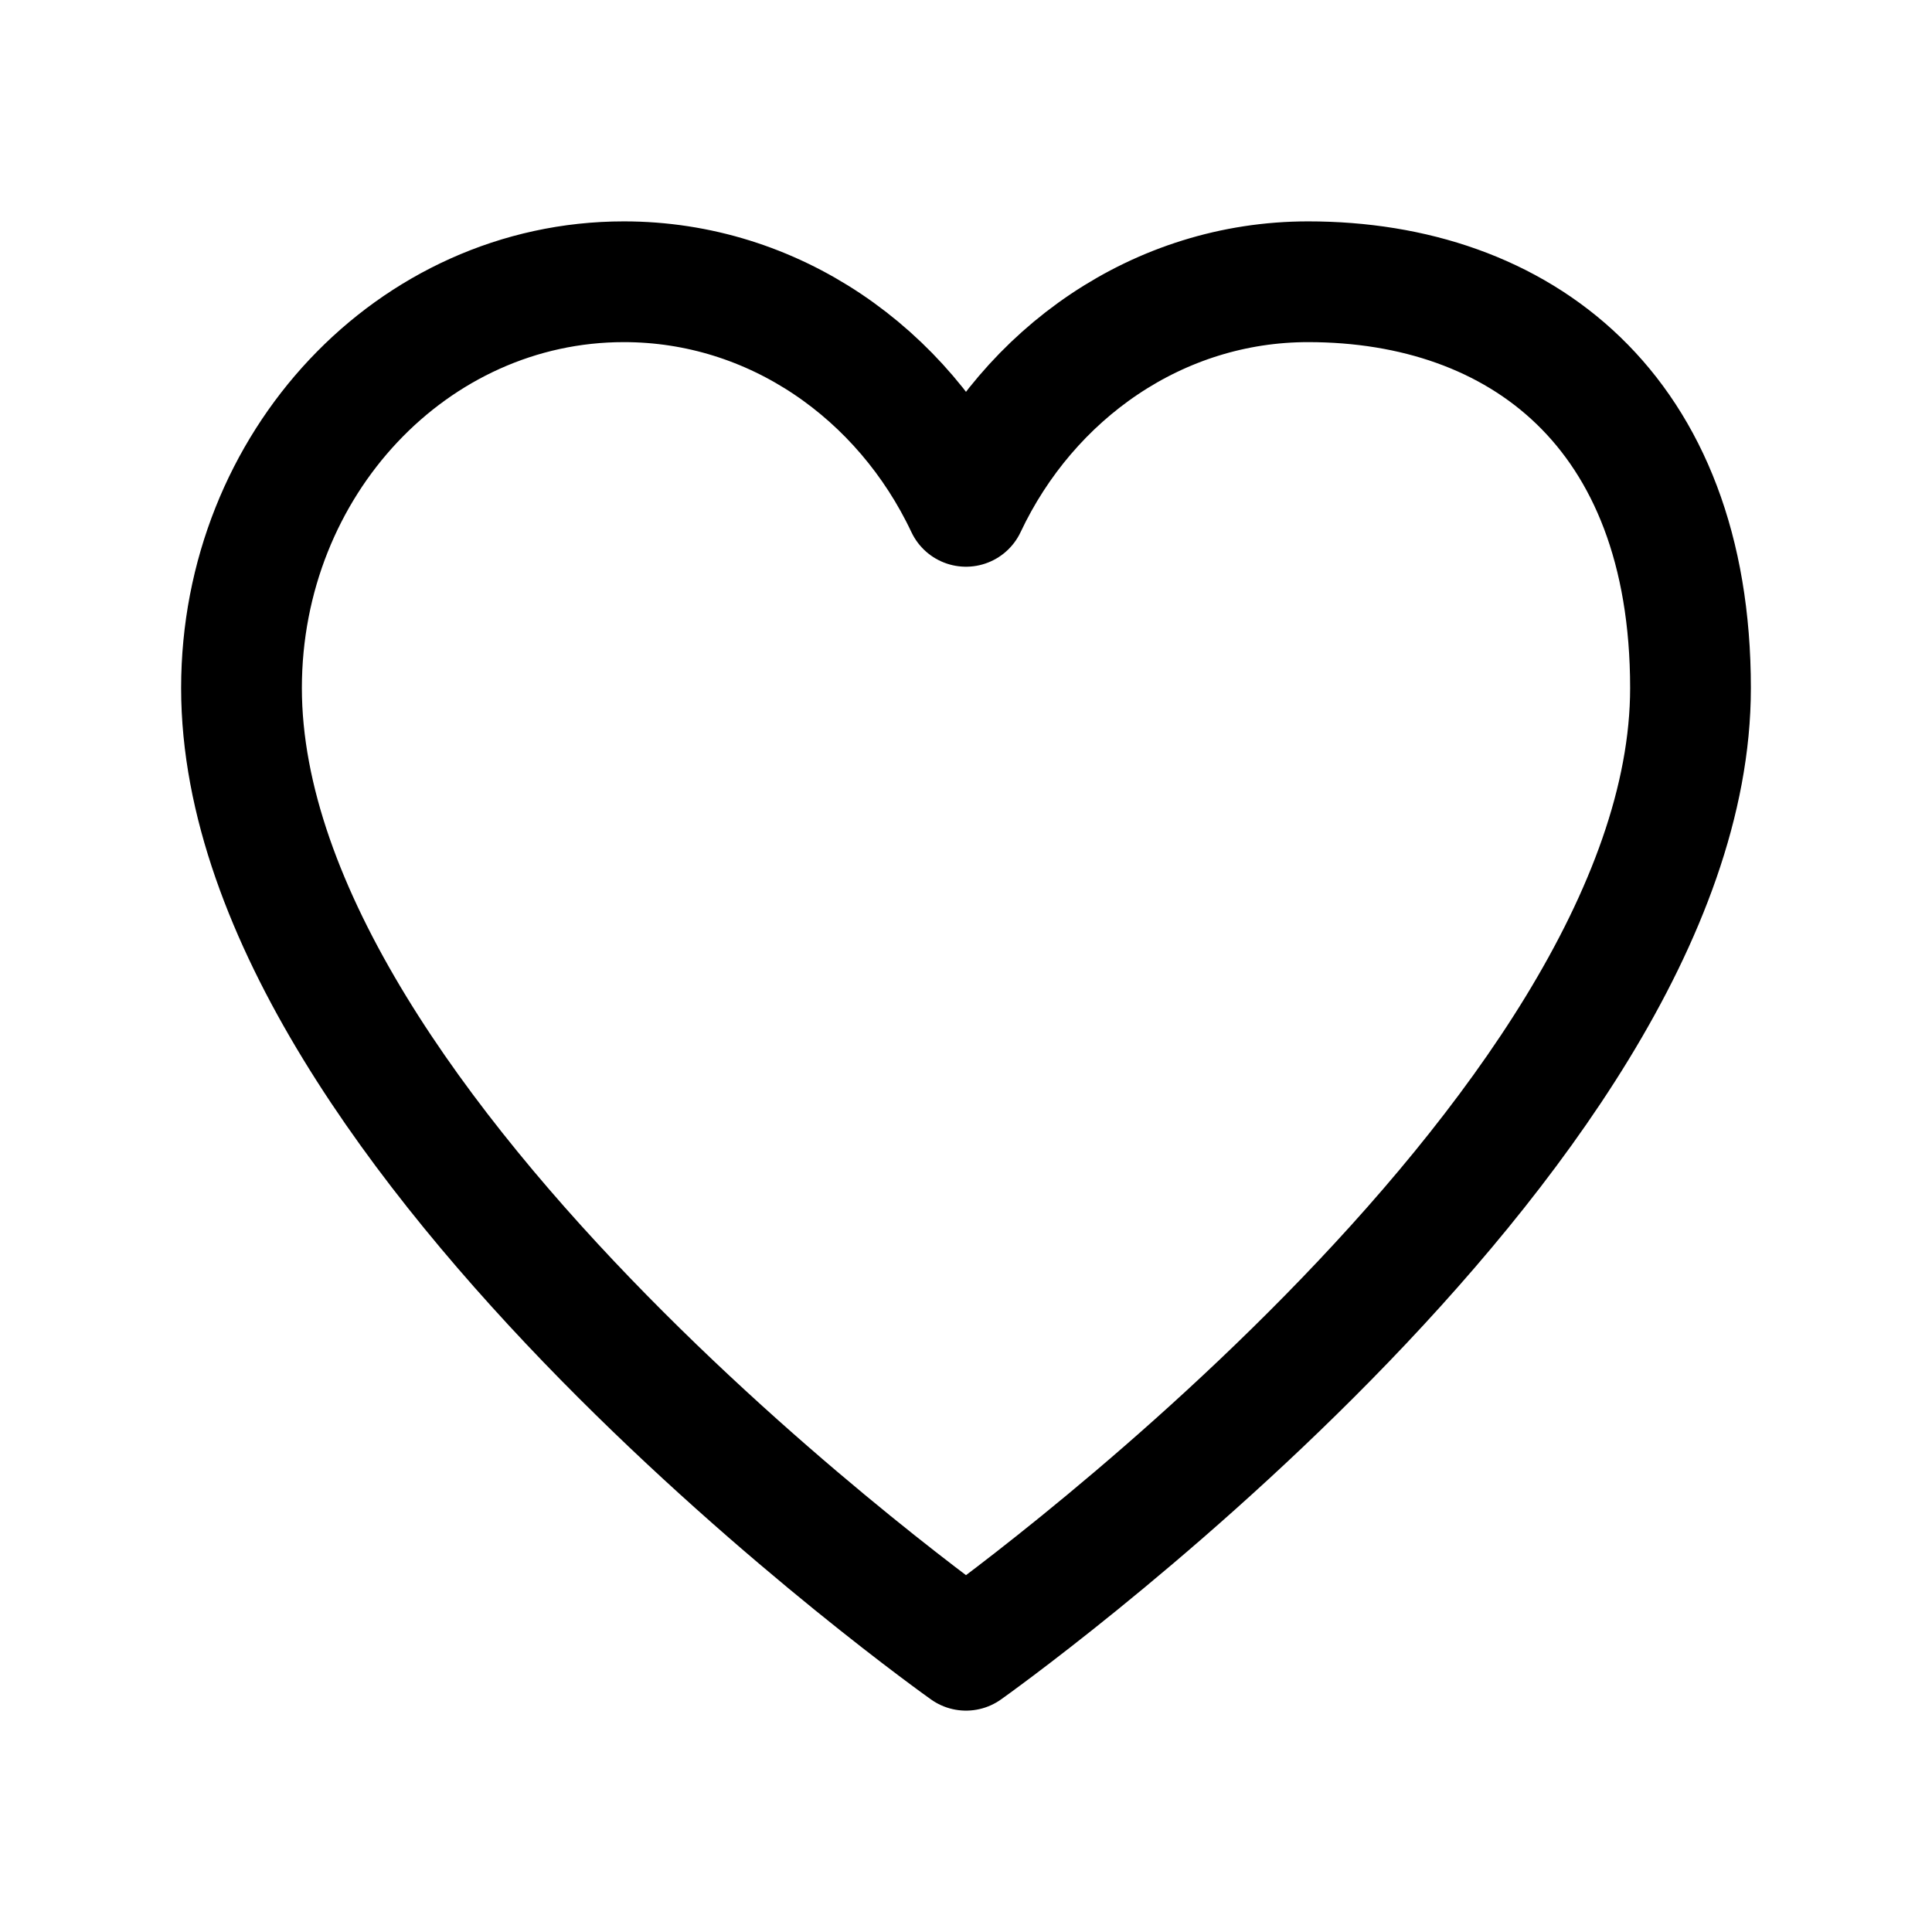
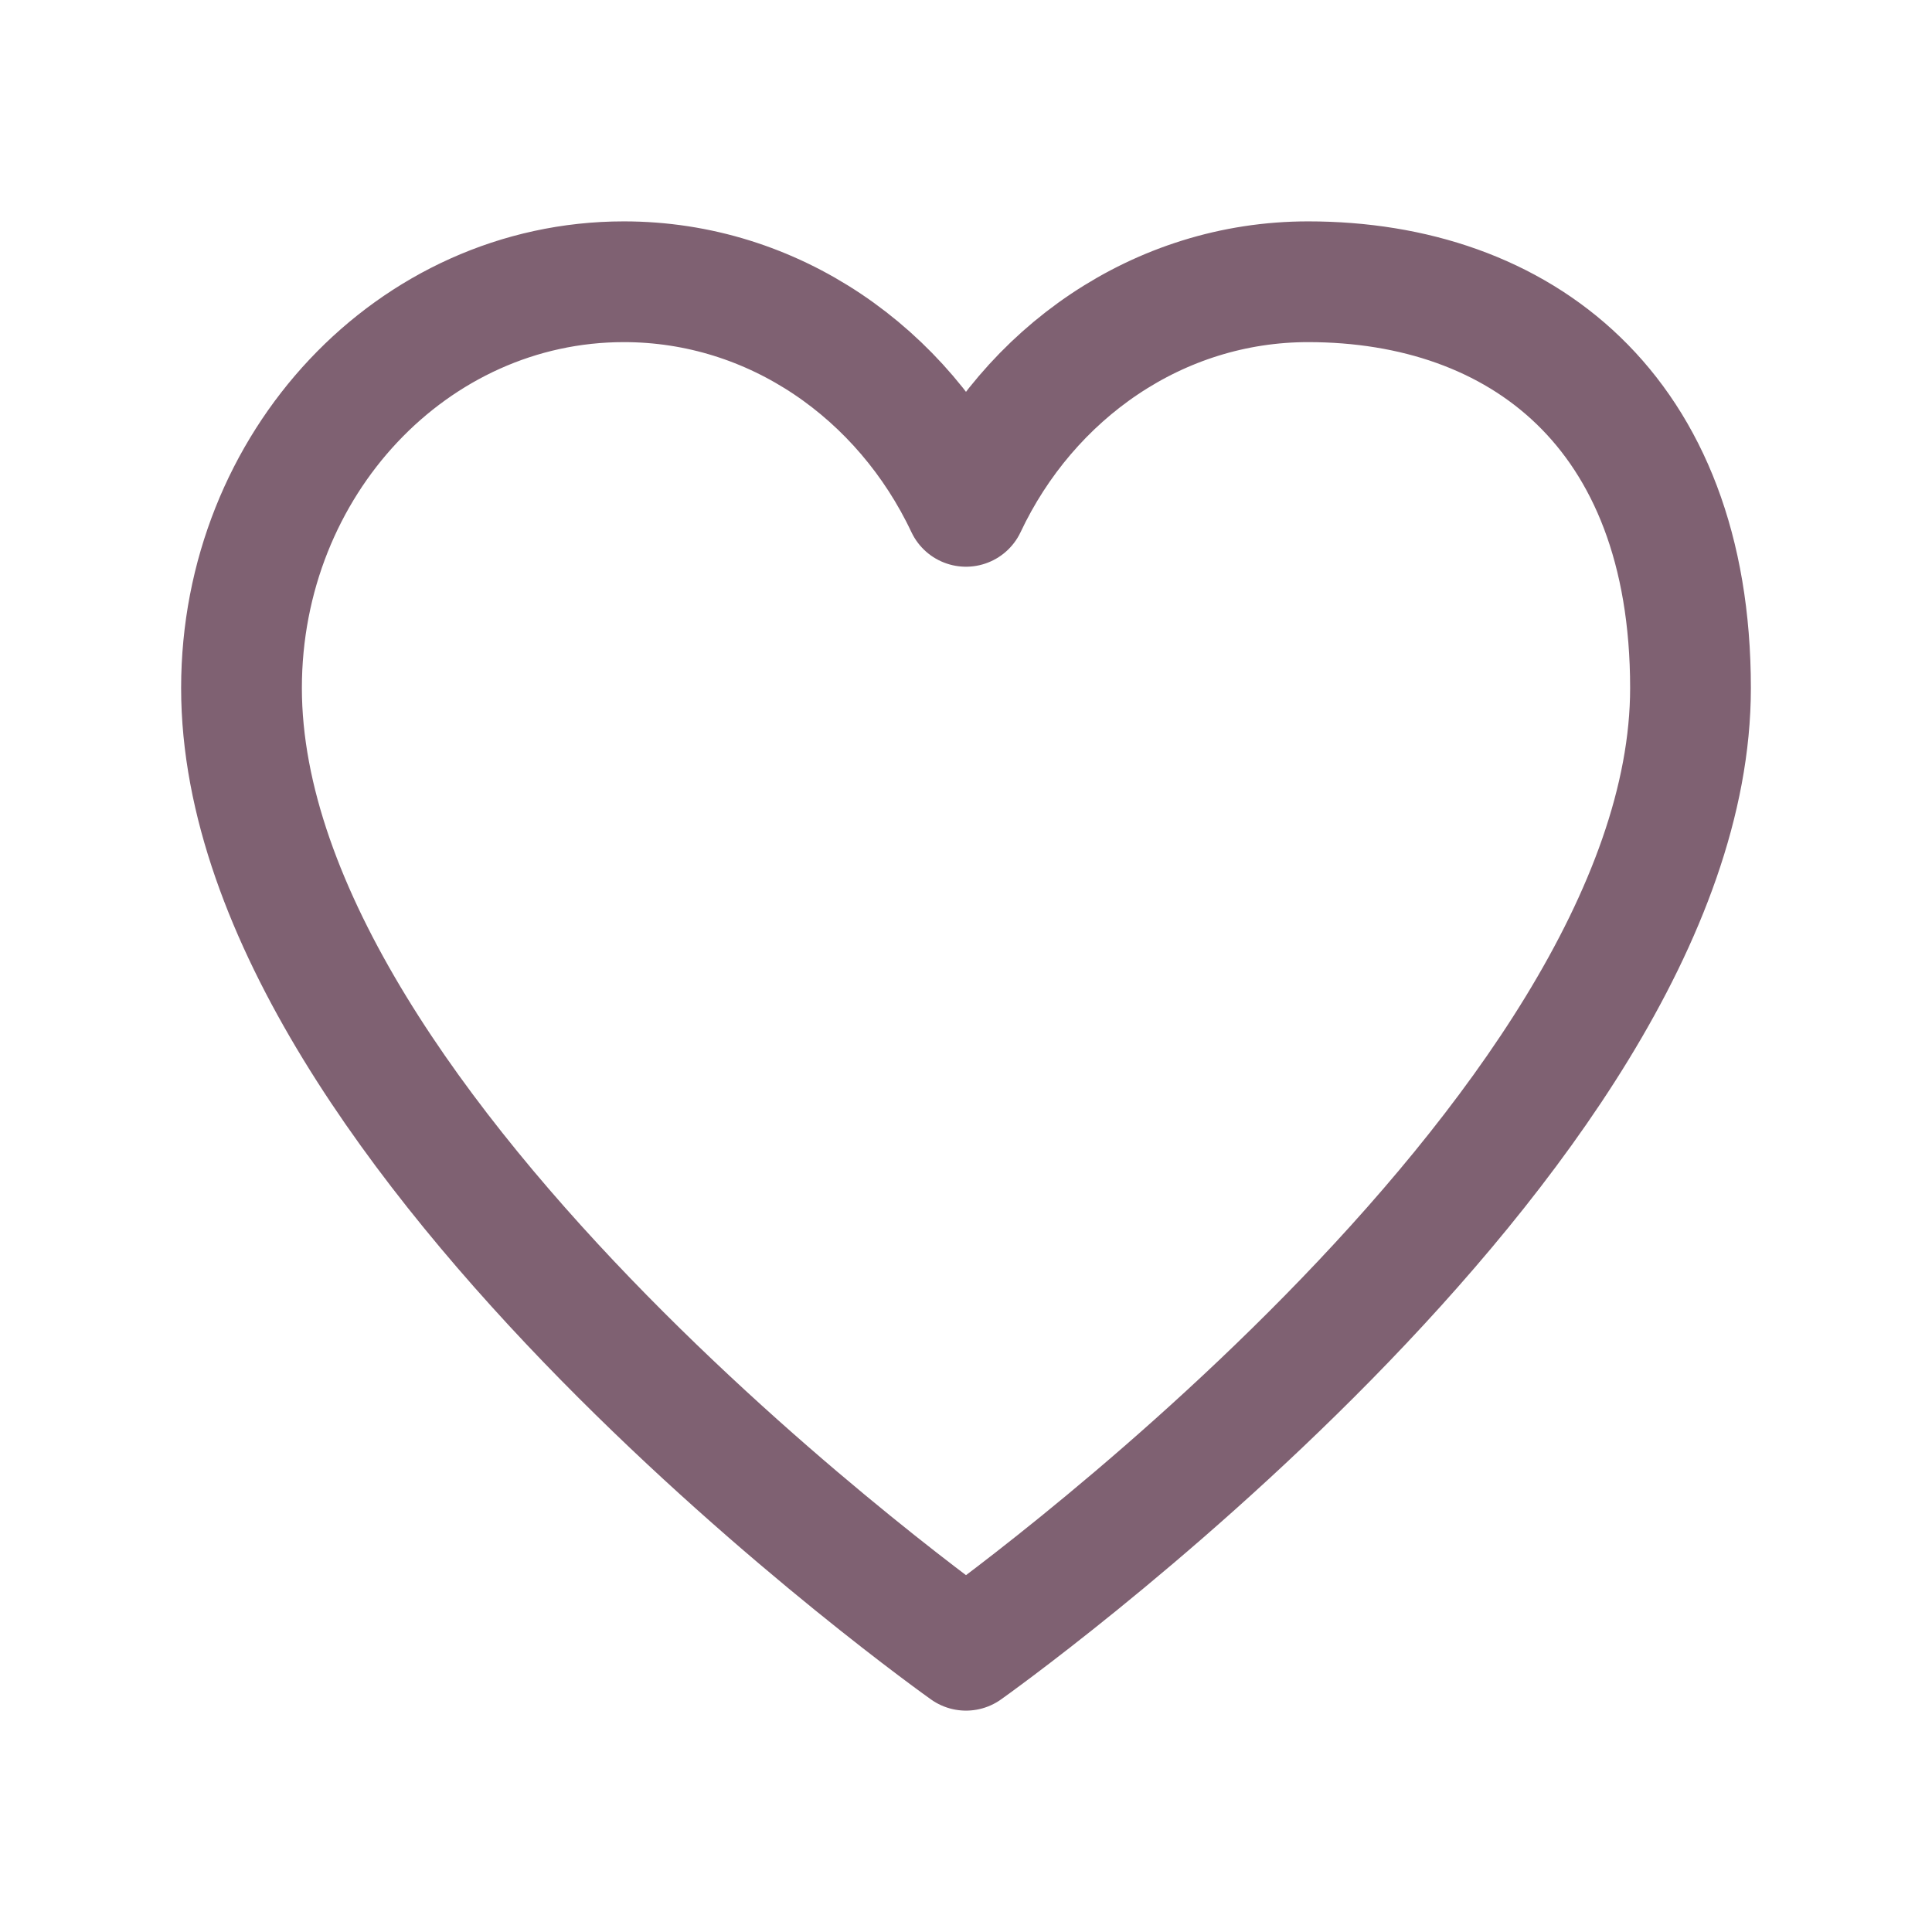
- <svg xmlns="http://www.w3.org/2000/svg" width="24" height="24" fill="none" stroke="currentColor" stroke-width="1.5" viewBox="0 0 24 24" stroke-linecap="round" stroke-linejoin="round">
+ <svg xmlns="http://www.w3.org/2000/svg" width="24px" height="24px" fill="none" stroke="#7f6172" stroke-width="1.5" viewBox="0 0 24 24" stroke-linecap="round" stroke-linejoin="round" data-originalstrokecolor="#9b1fe8" transform="rotate(0) scale(1, 1)">
  <path d="M7.75 3.5C5.127 3.5 3 5.76 3 8.547 3 14.125 12 20.5 12 20.5s9-6.375 9-11.953C21 5.094 18.873 3.5 16.25 3.5c-1.86 0-3.47 1.136-4.25 2.79-.78-1.654-2.39-2.79-4.25-2.79" />
</svg>
